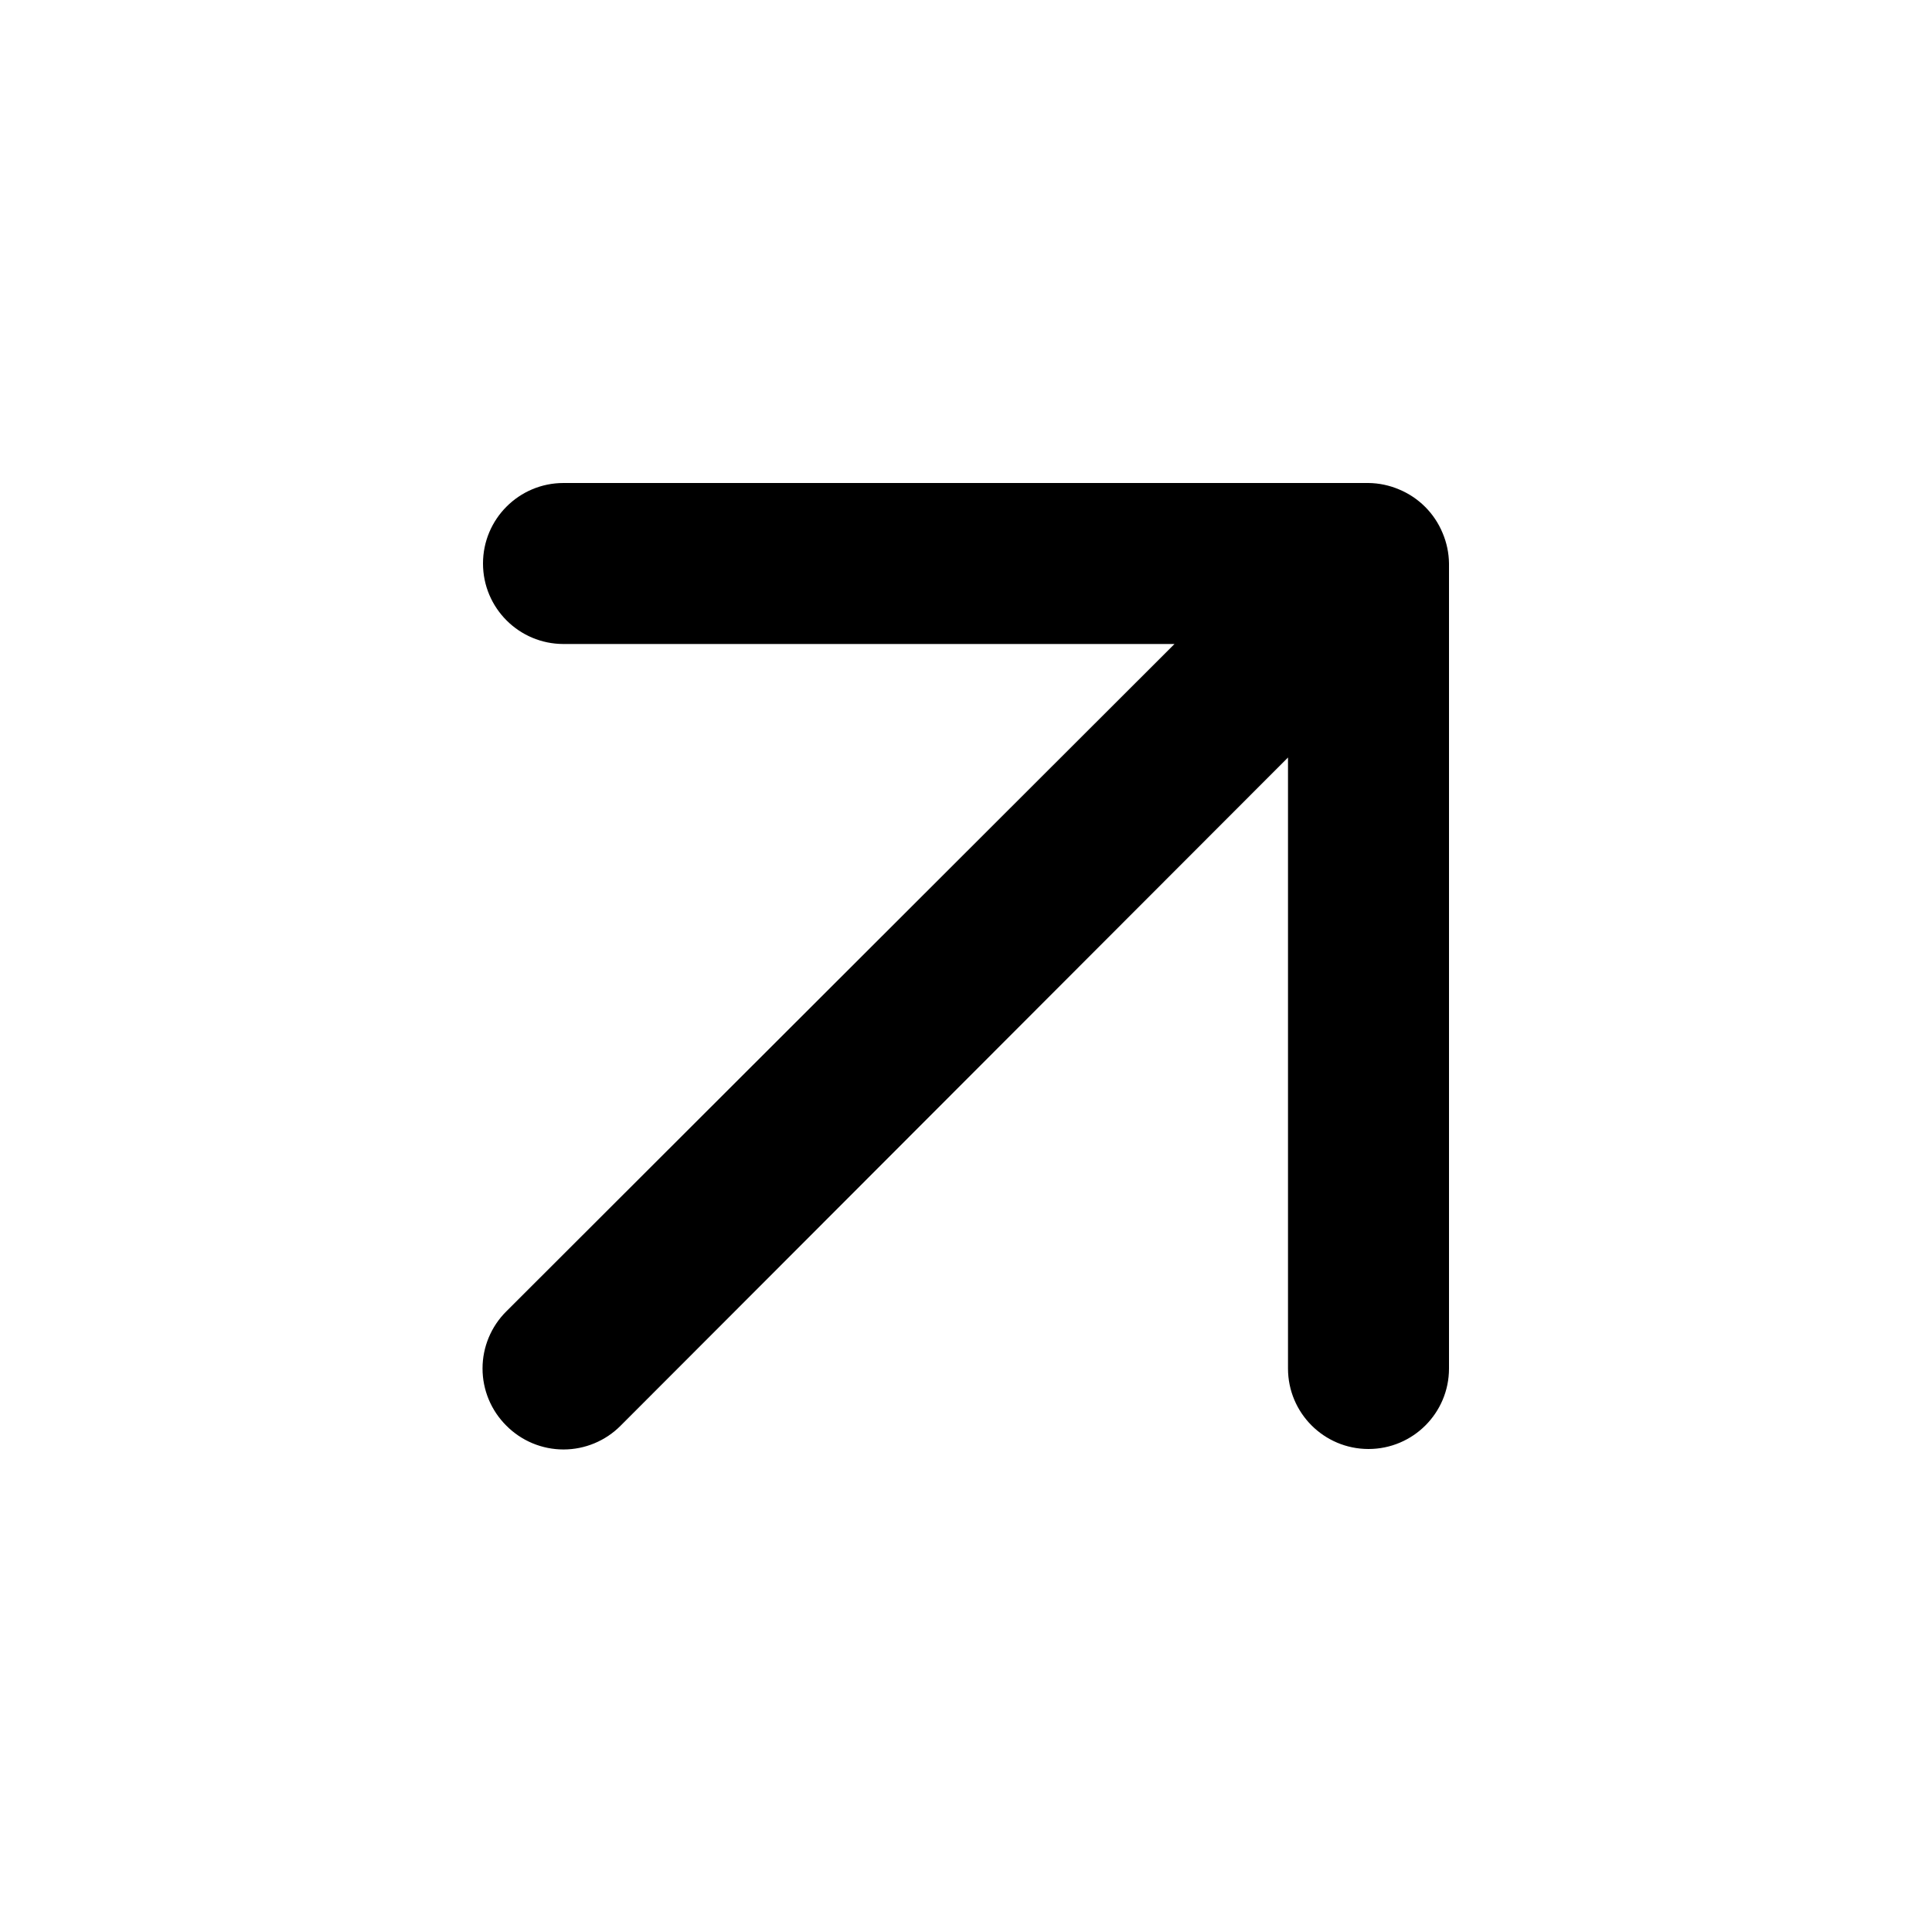
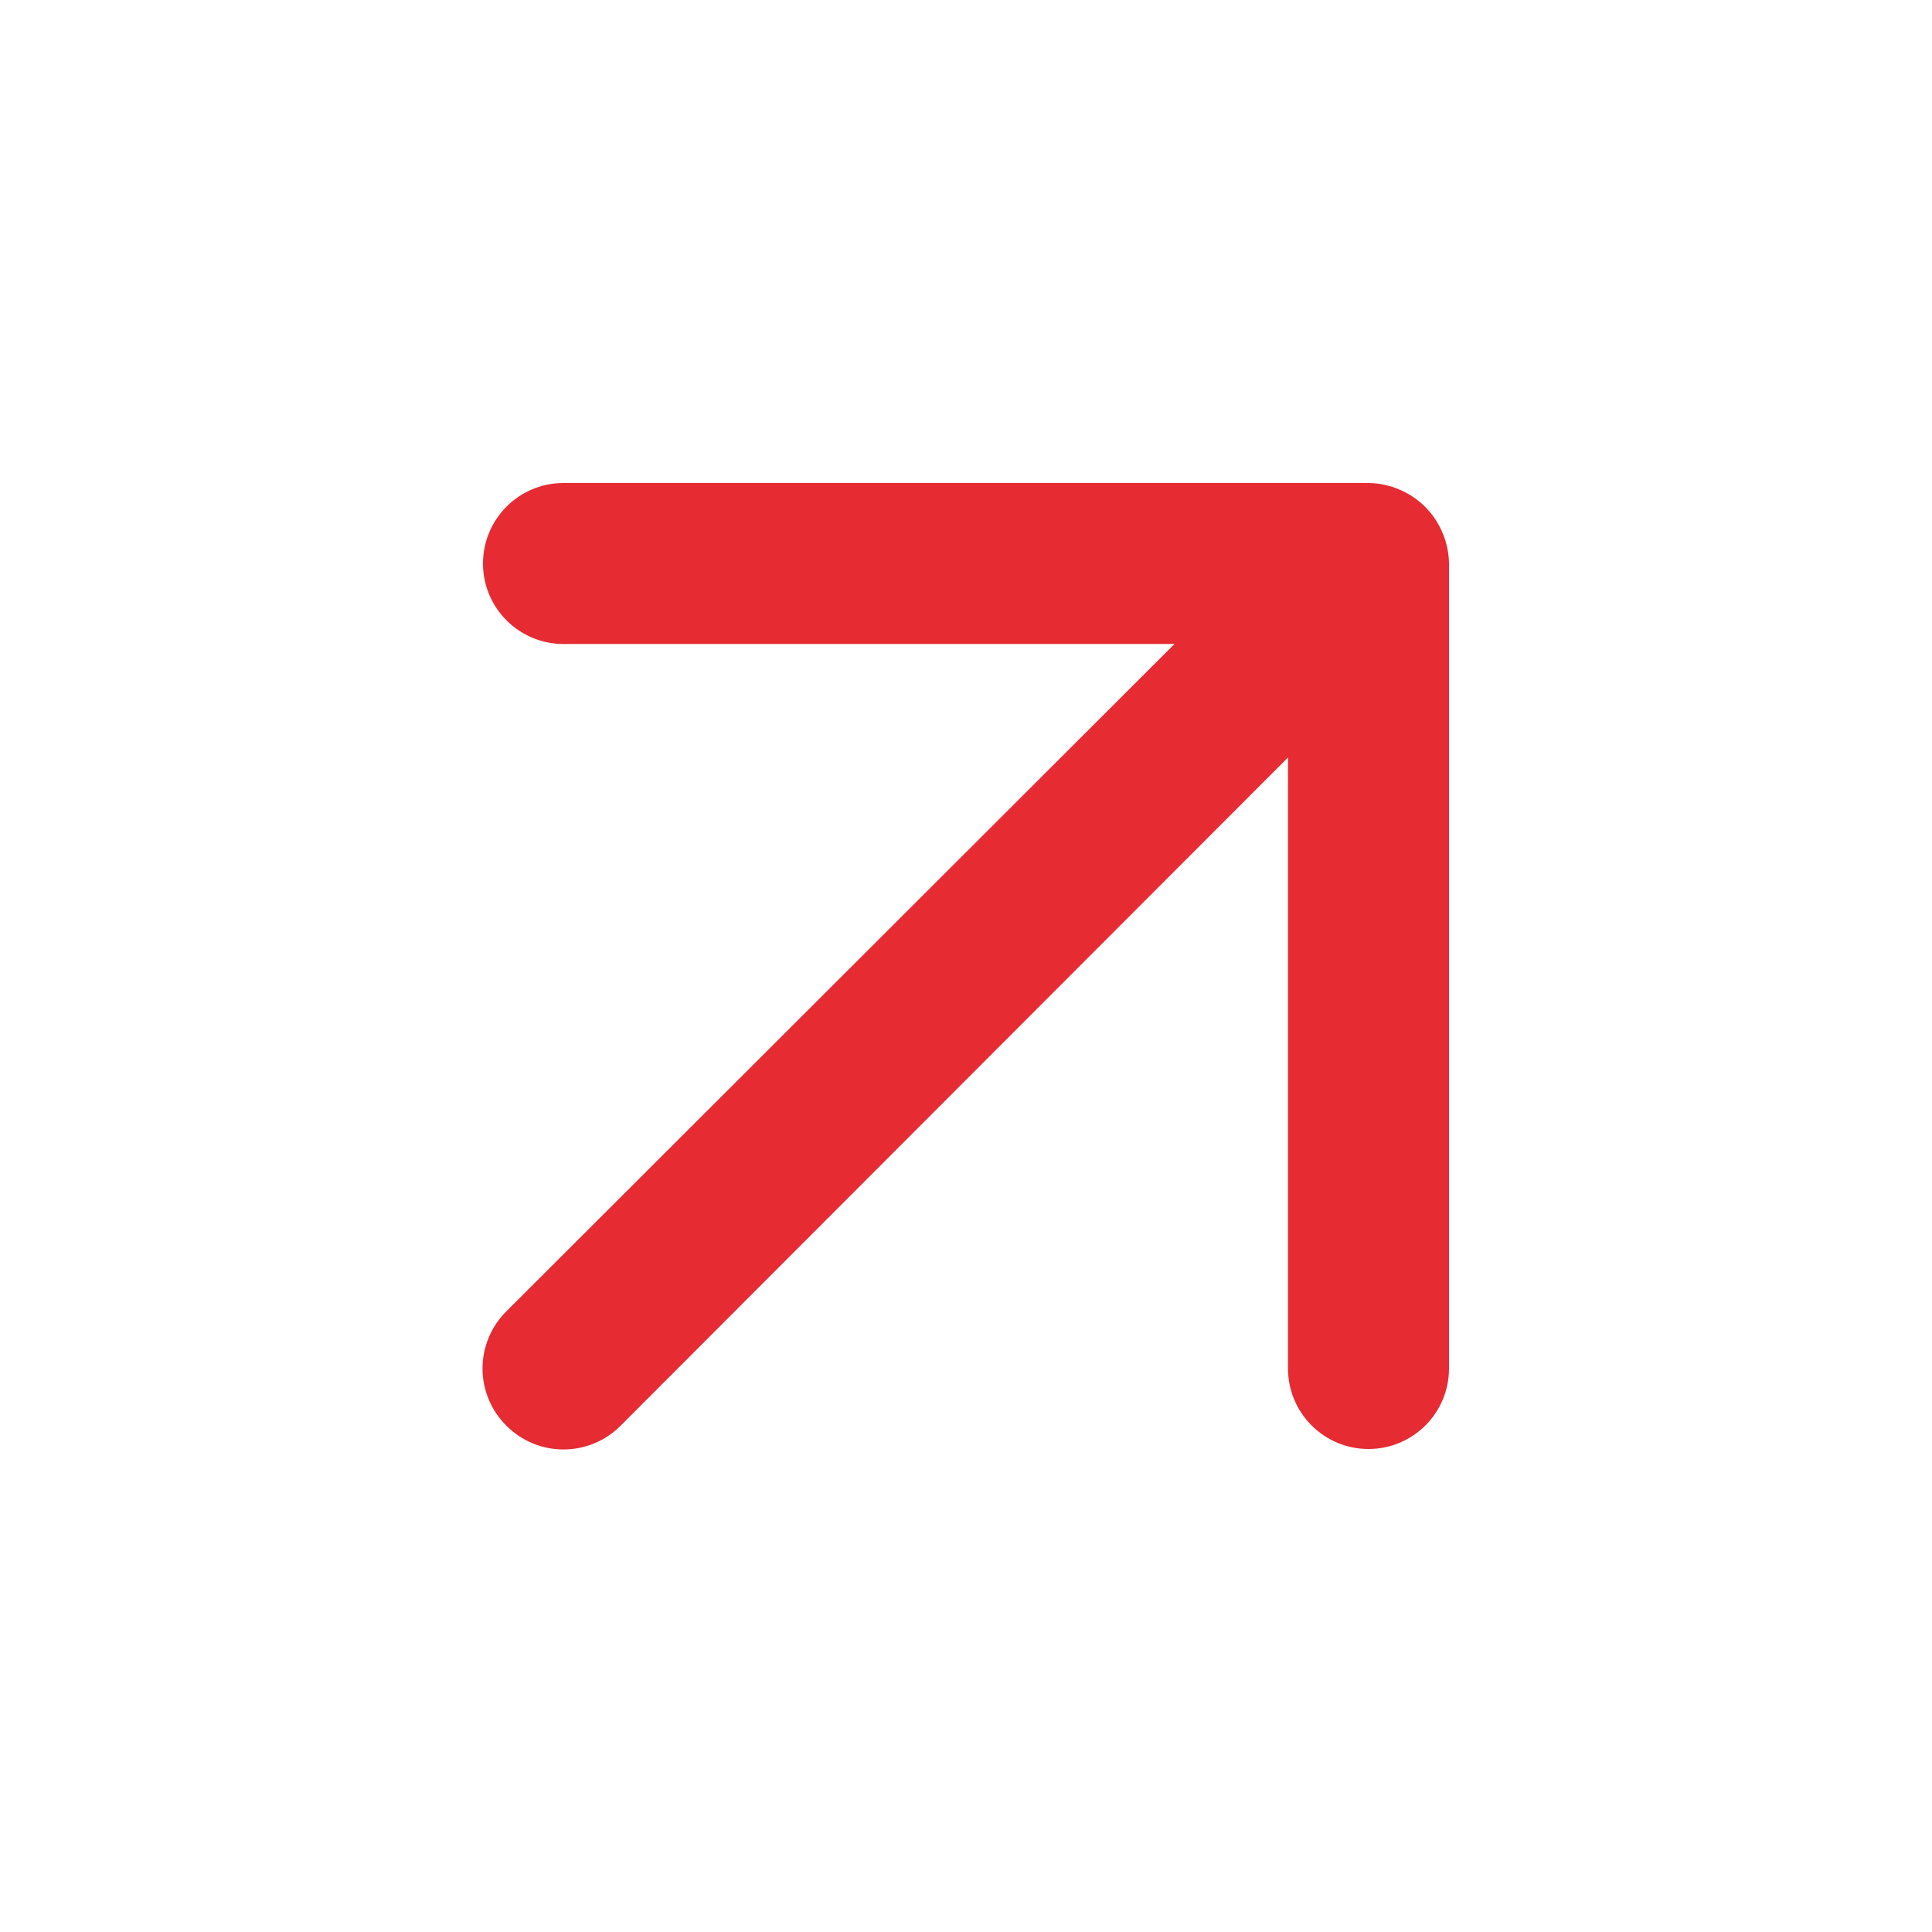
<svg xmlns="http://www.w3.org/2000/svg" viewBox="0 0 24 24">
-   <path fill="#000000" d="M17.92,6.62a1,1,0,0,0-.54-.54A1,1,0,0,0,17,6H7A1,1,0,0,0,7,8h7.59l-8.3,8.29a1,1,0,0,0,0,1.42,1,1,0,0,0,1.42,0L16,9.41V17a1,1,0,0,0,2,0V7A1,1,0,0,0,17.92,6.62Z" />
+   <path fill="#E62B33" d="M17.92,6.62a1,1,0,0,0-.54-.54A1,1,0,0,0,17,6H7A1,1,0,0,0,7,8h7.59l-8.3,8.29a1,1,0,0,0,0,1.42,1,1,0,0,0,1.42,0L16,9.41V17a1,1,0,0,0,2,0V7A1,1,0,0,0,17.92,6.62Z" />
</svg>
